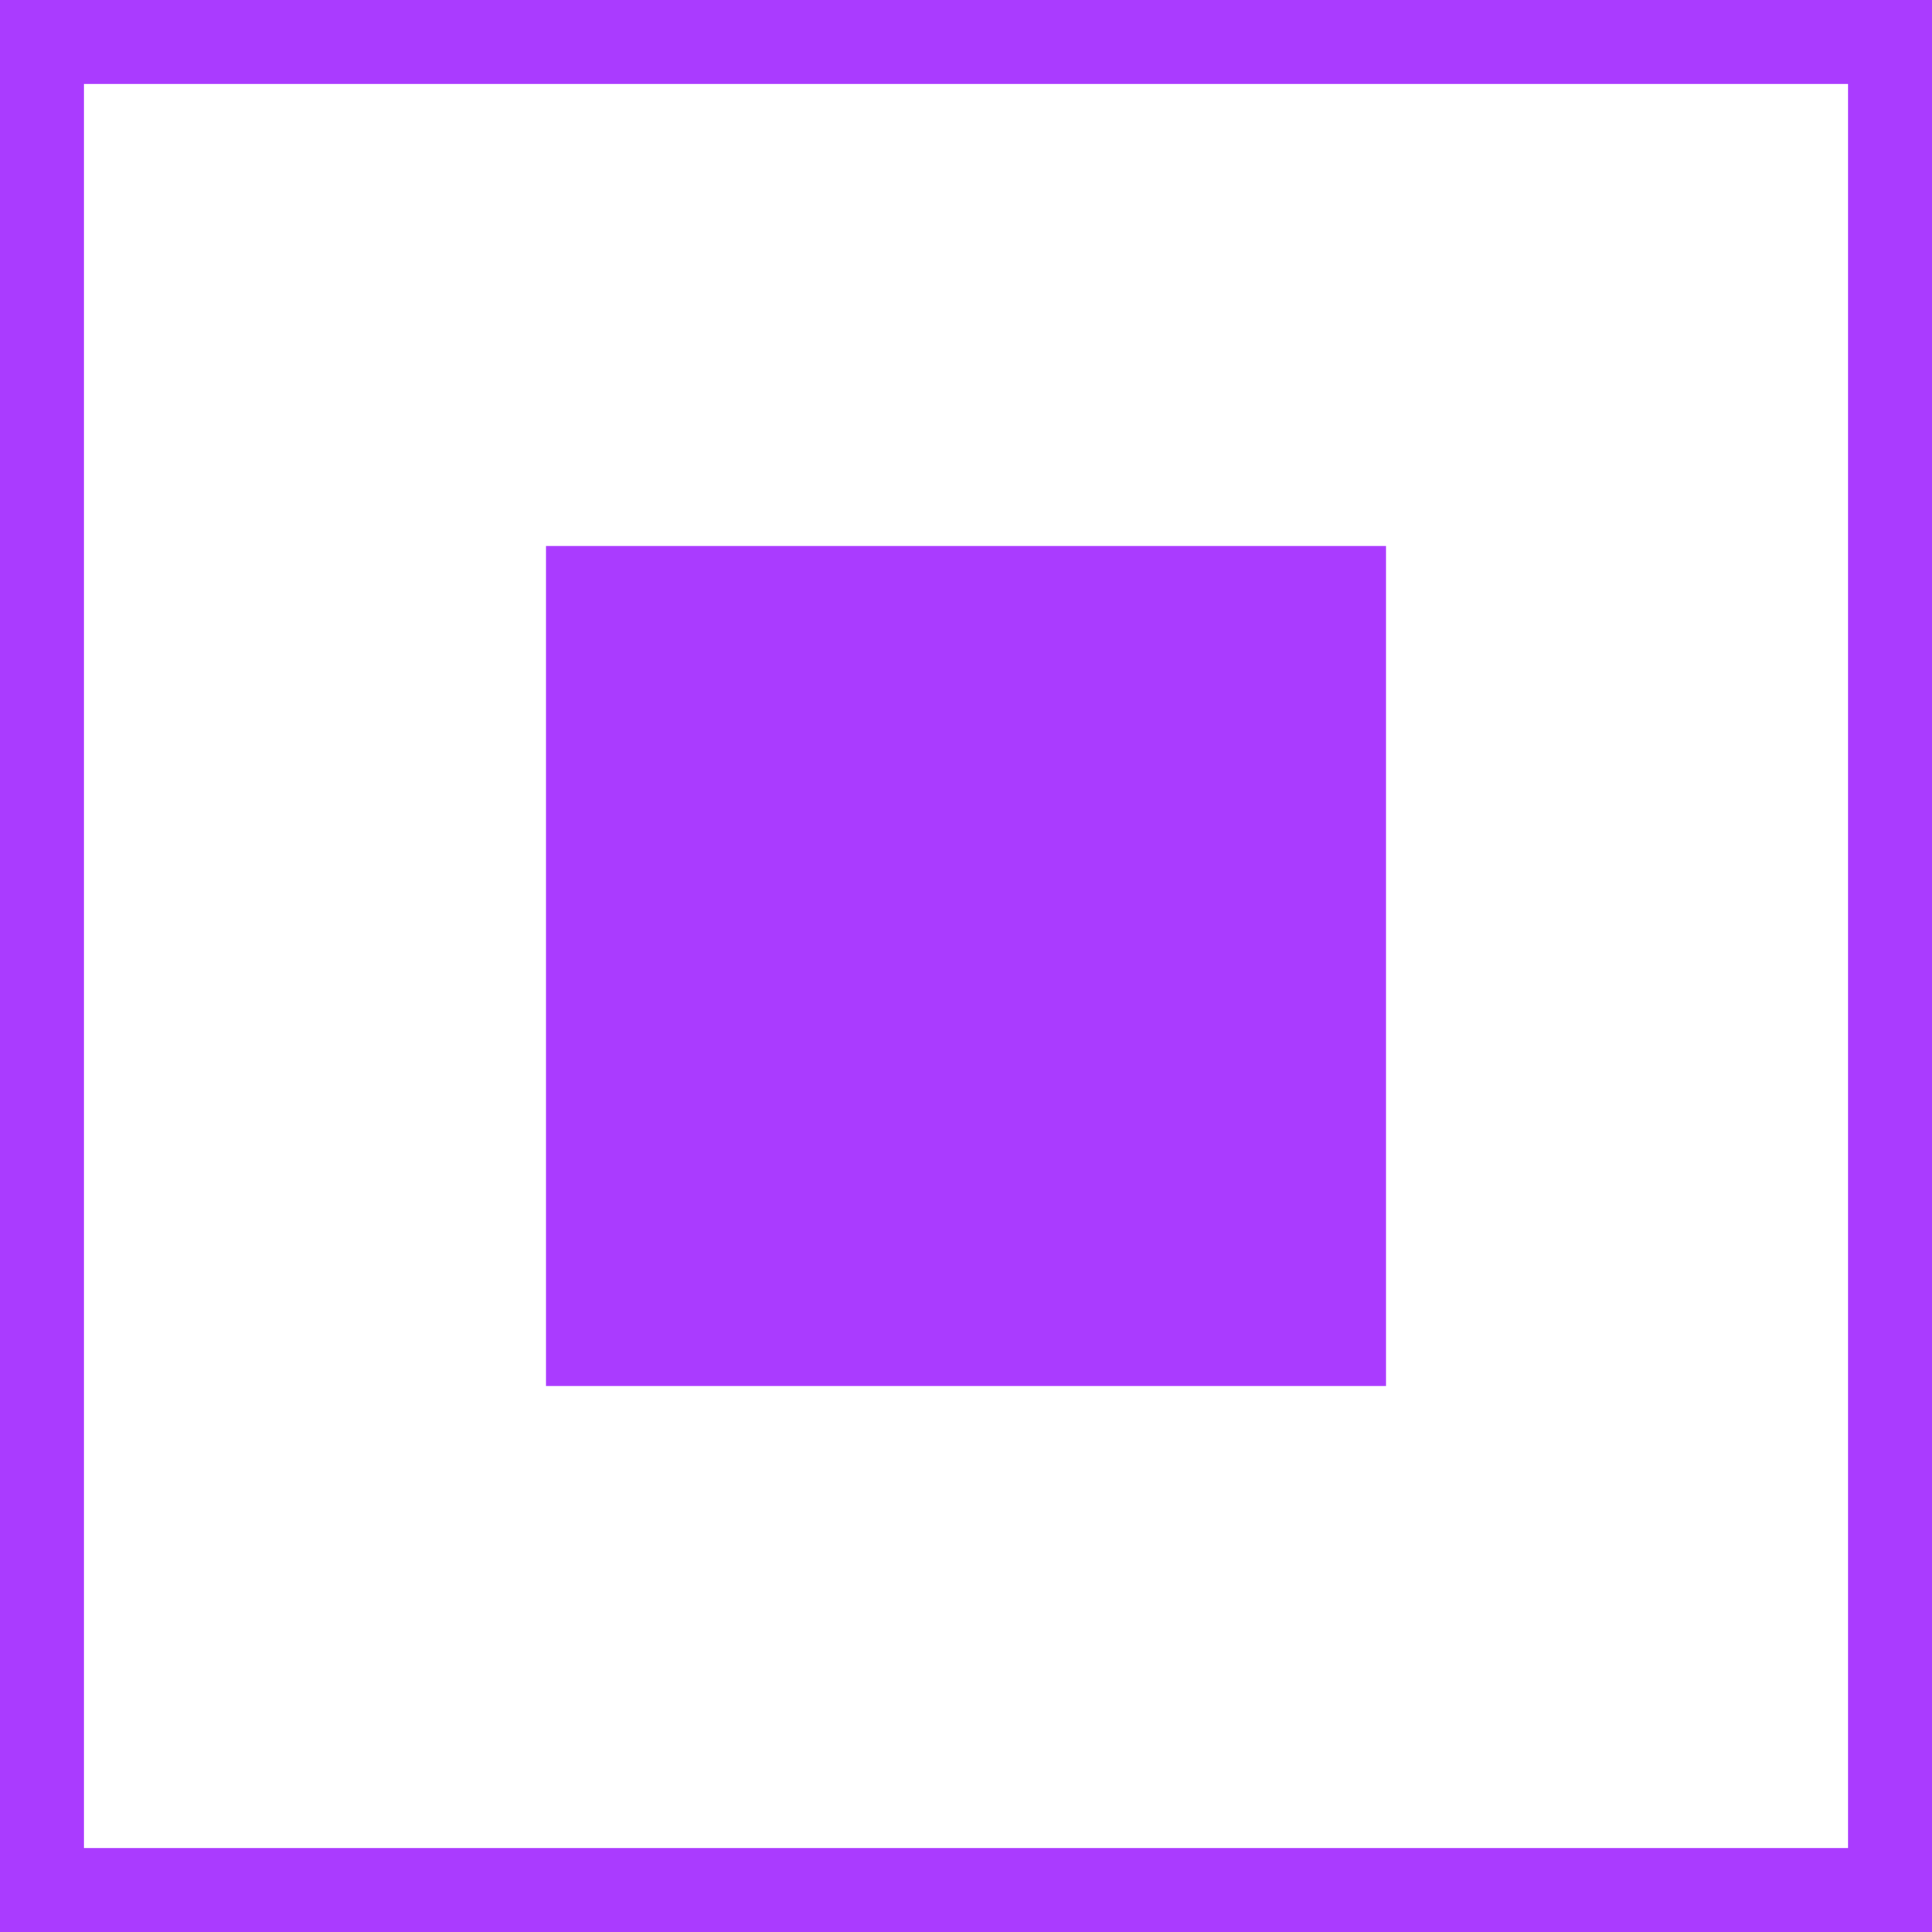
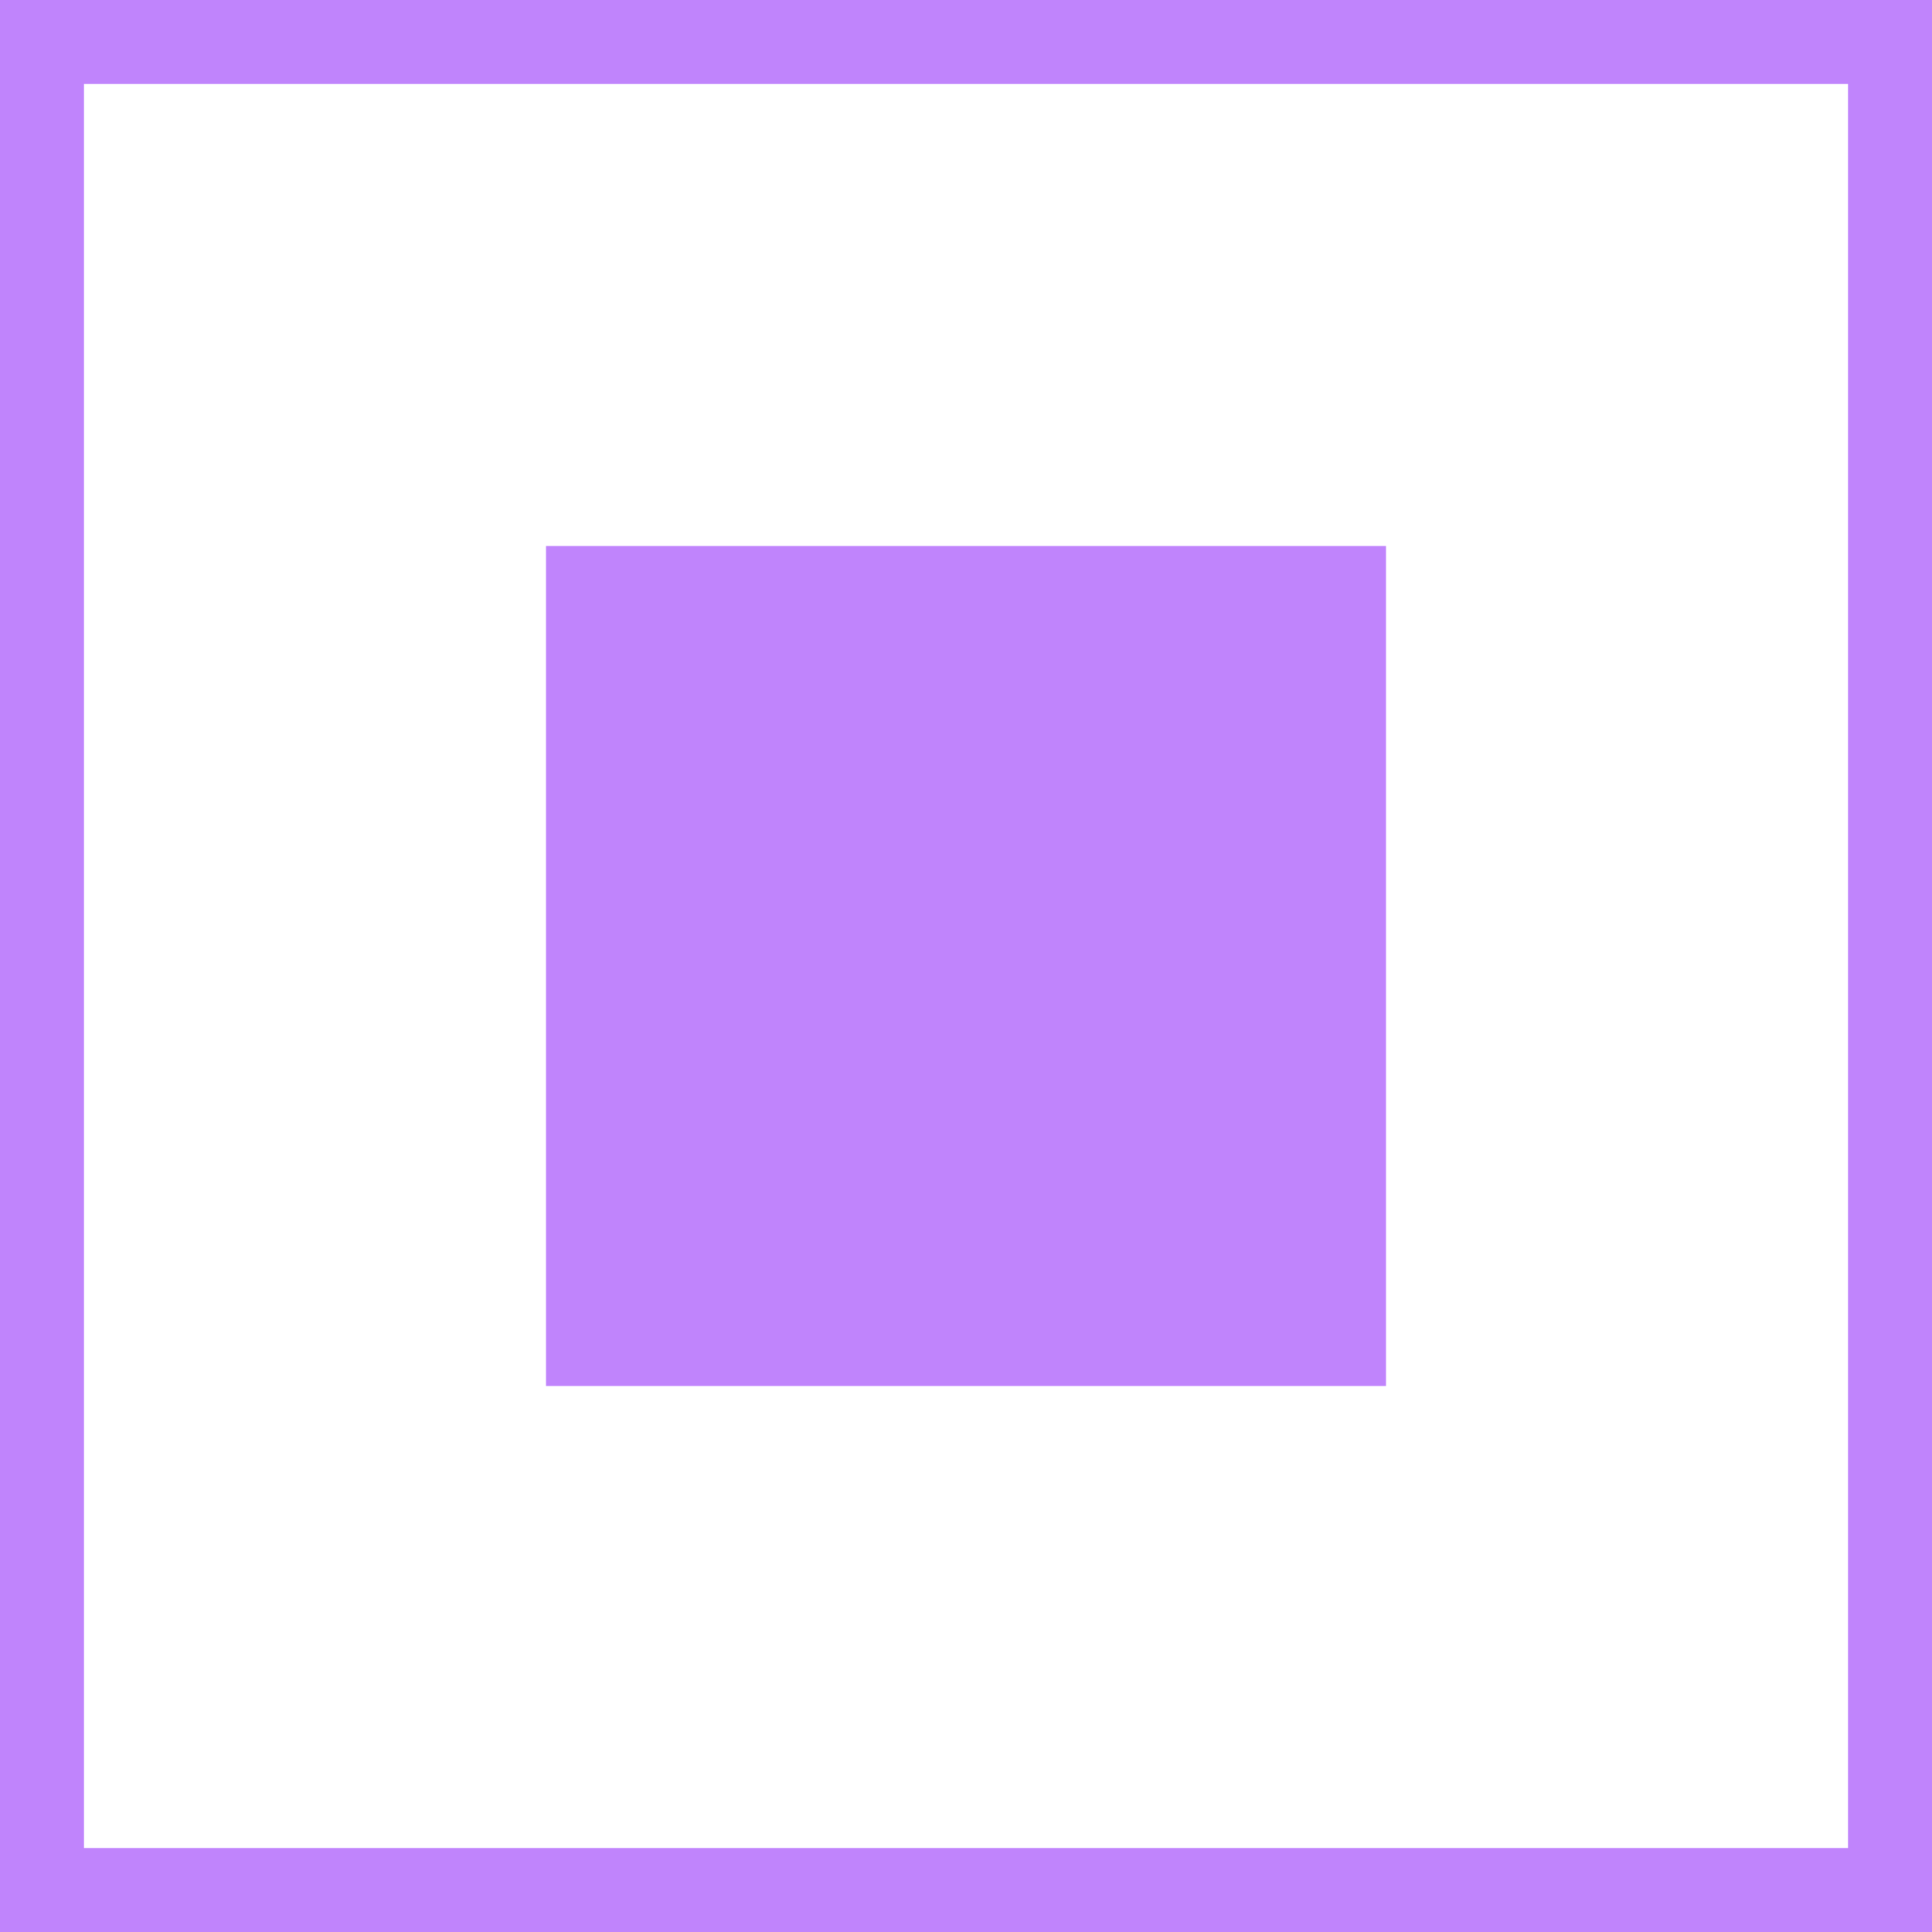
<svg xmlns="http://www.w3.org/2000/svg" width="46" height="46" viewBox="0 0 46 46" fill="none">
-   <rect x="13.5" y="13.5" width="19" height="19" fill="#AA3BFF" stroke="#AA3BFF" />
-   <rect x="1" y="1" width="44" height="44" stroke="#AA3BFF" stroke-width="2" />
+   <rect x="13.5" y="13.5" width="19" height="19" fill="rgb(192, 132, 252)" stroke="rgb(192, 132, 252)" />
+   <rect x="1" y="1" width="44" height="44" fill="none" stroke="rgb(192, 132, 252)" stroke-width="2" />
</svg>
